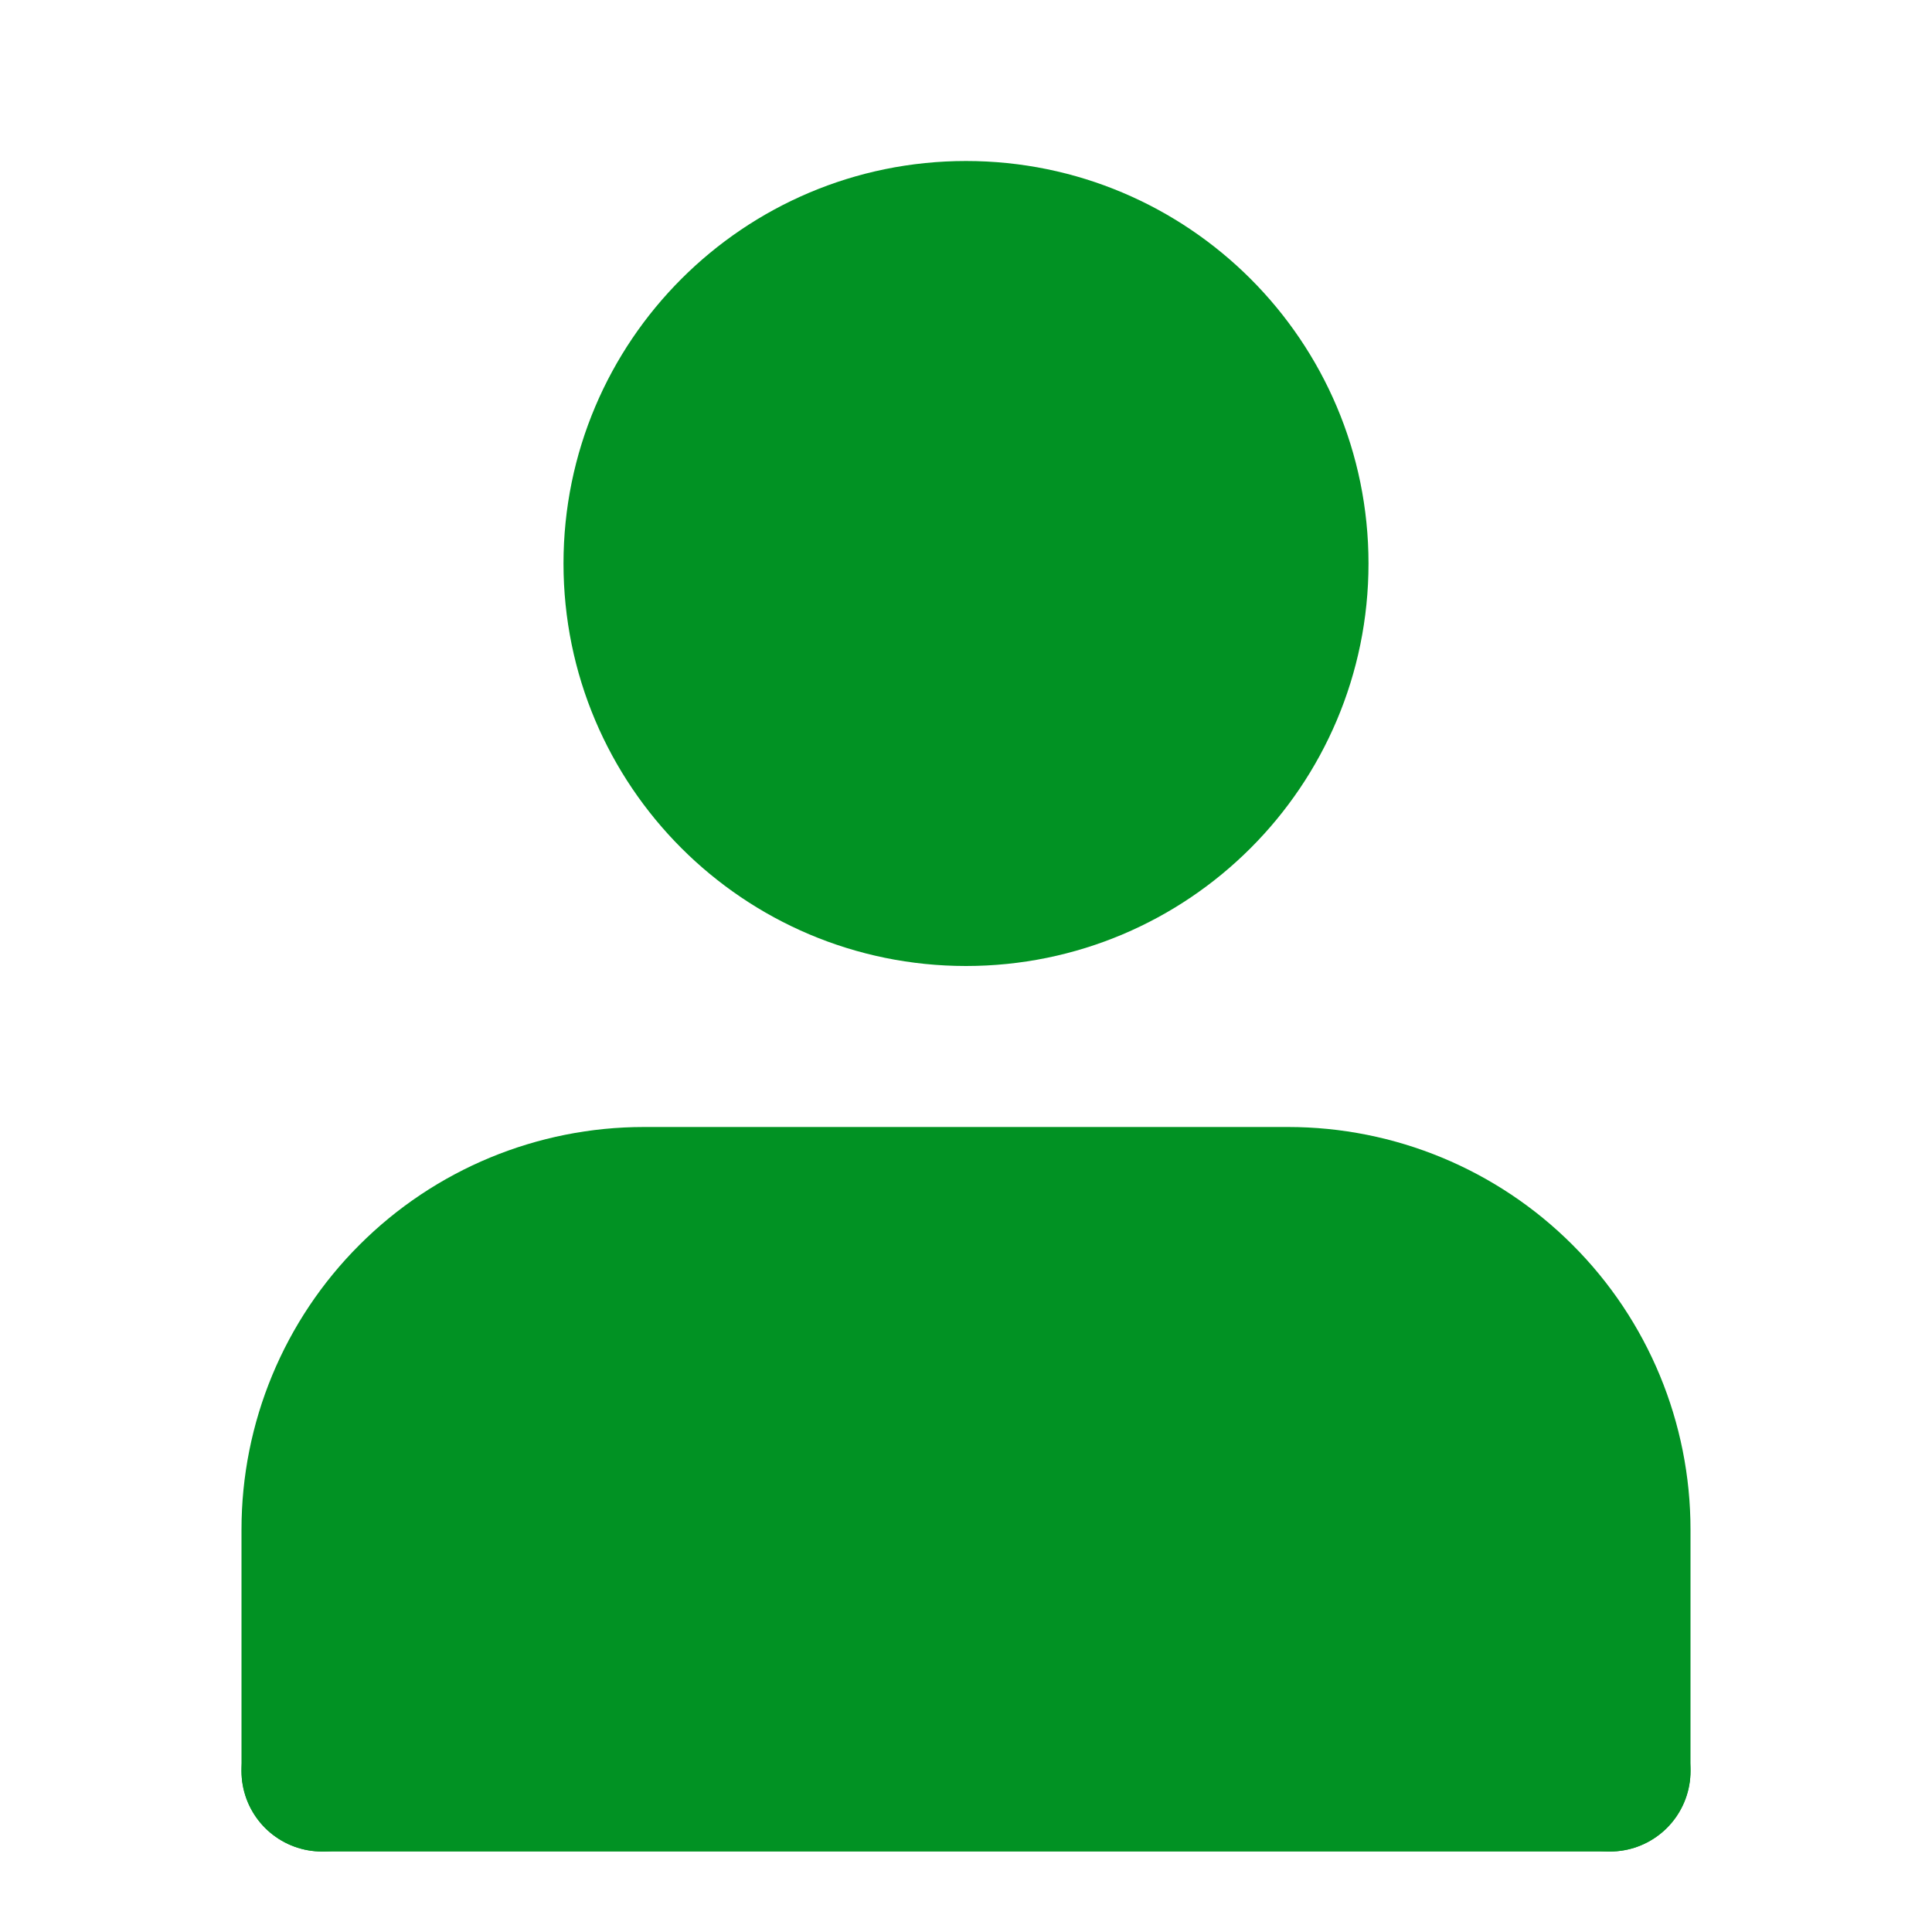
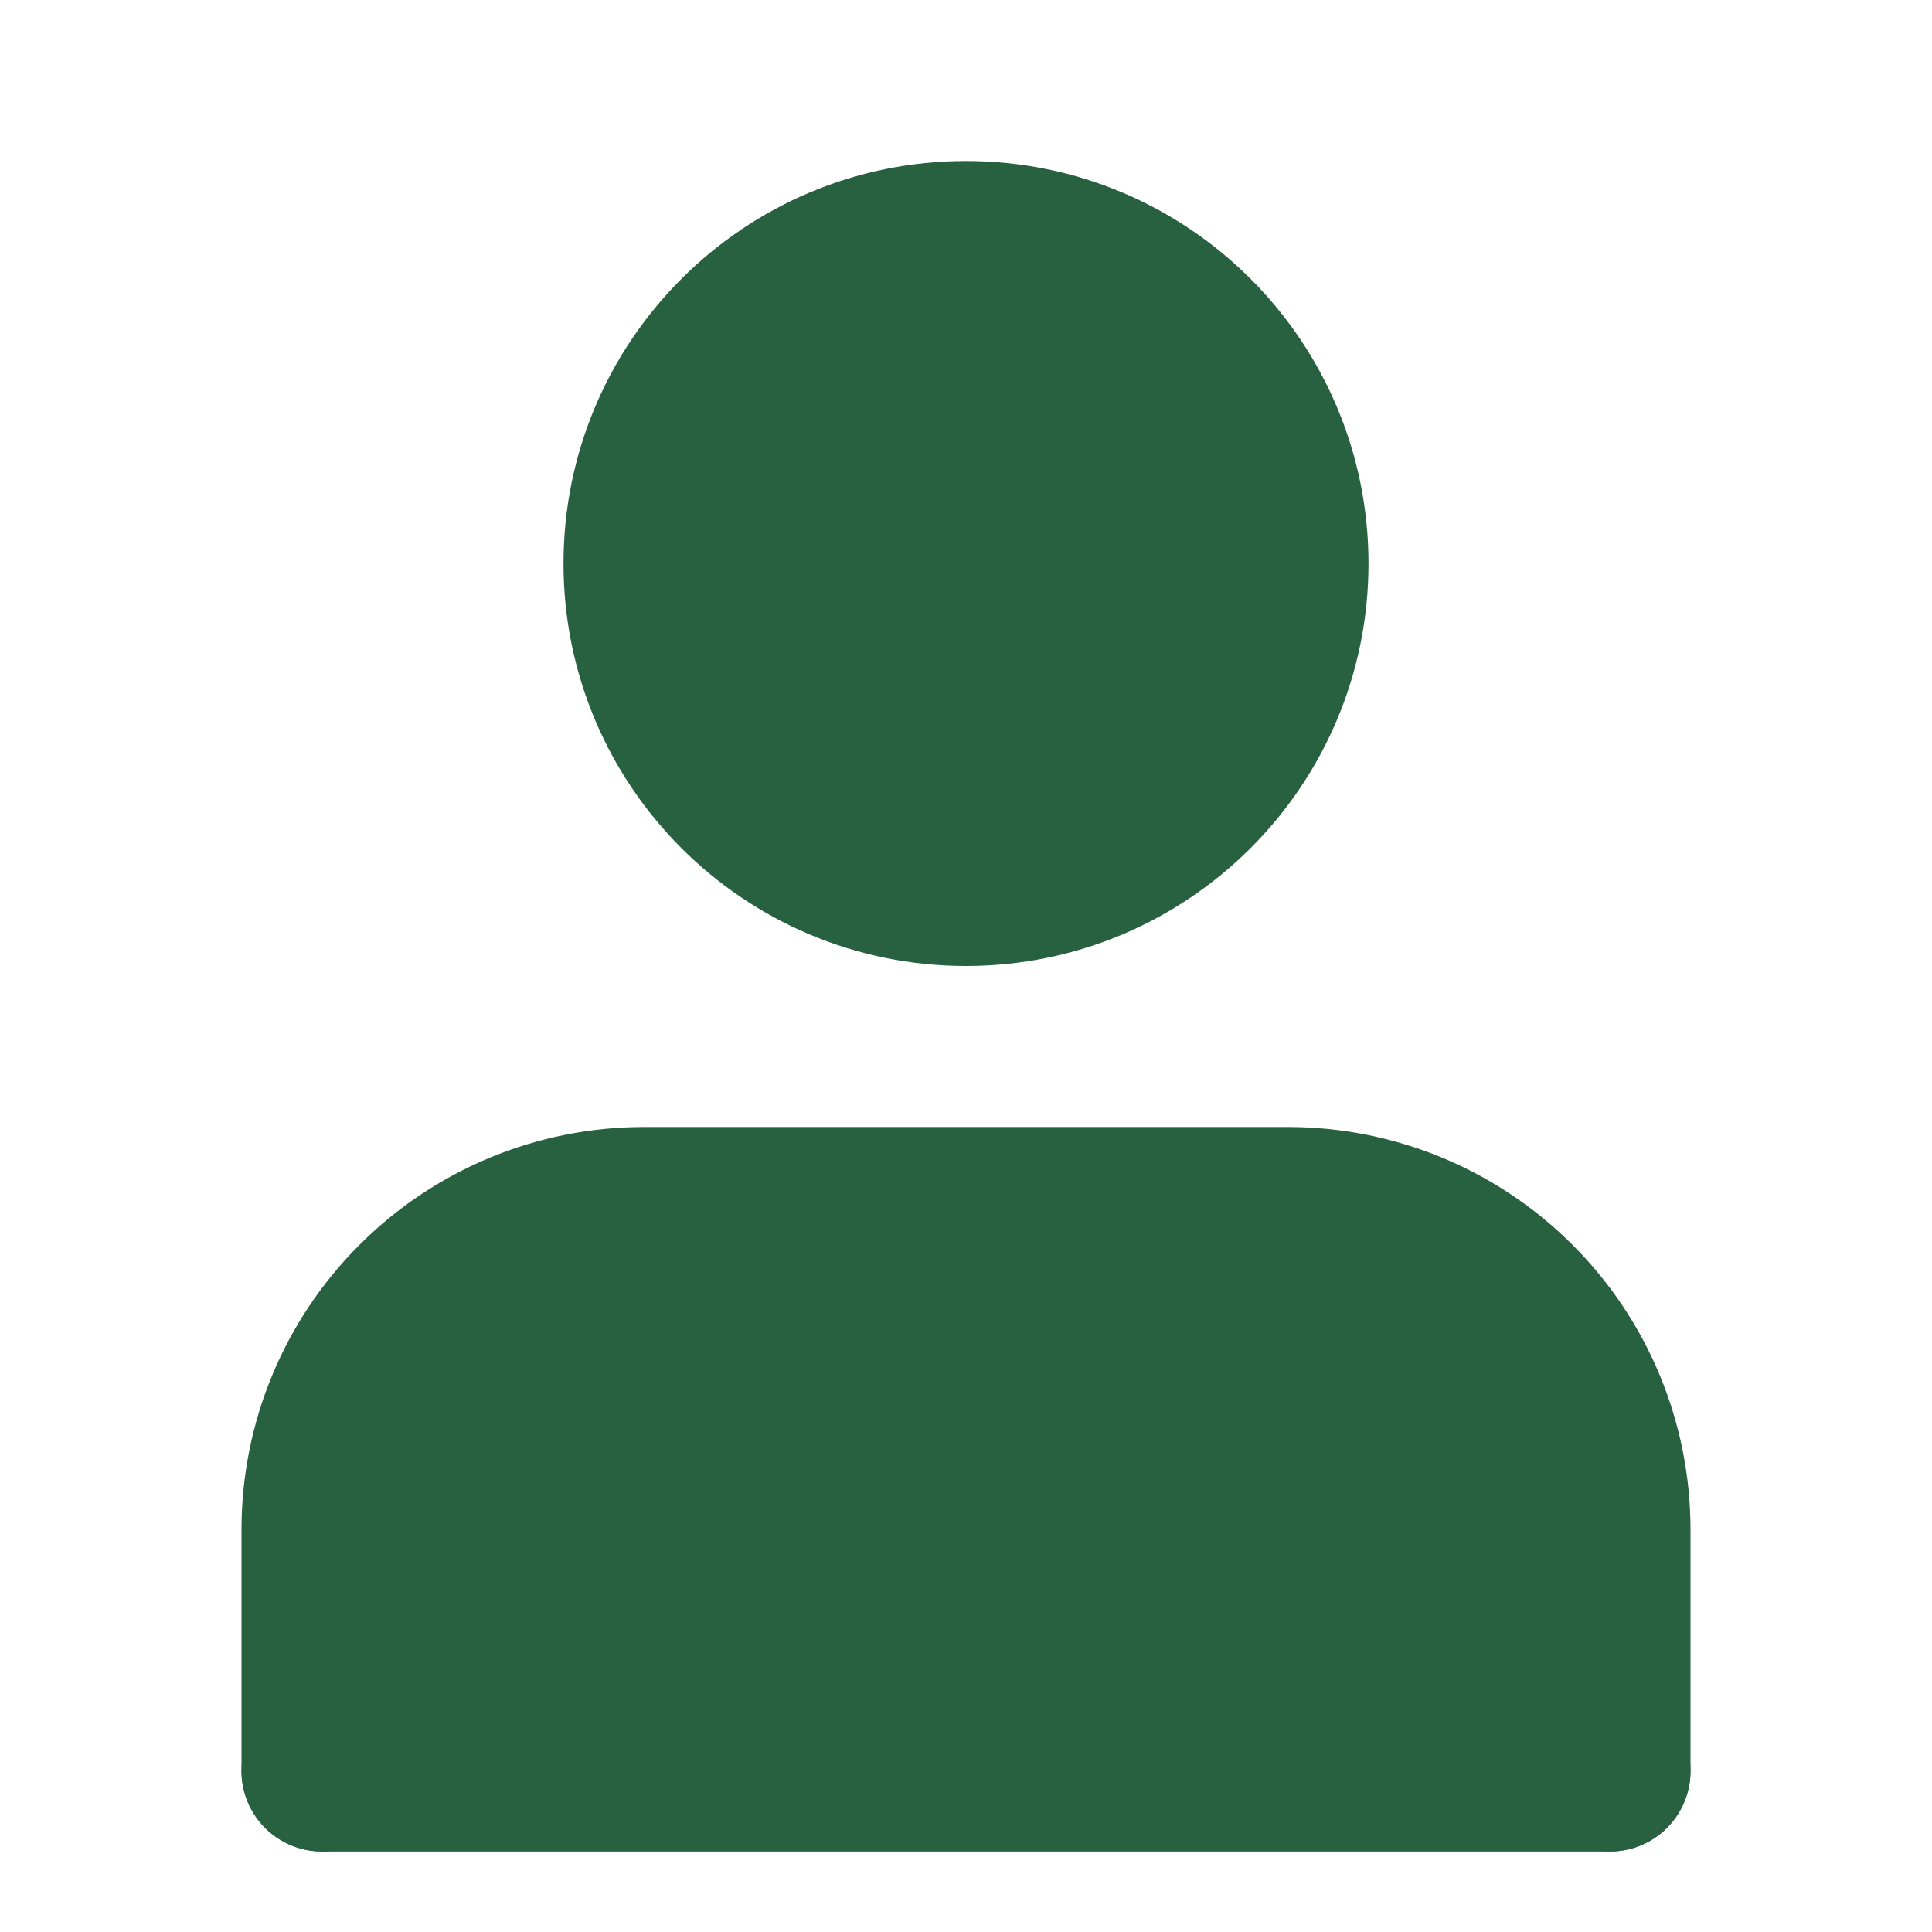
<svg xmlns="http://www.w3.org/2000/svg" width="24" height="24" viewBox="0 0 24 24" fill="none">
-   <path d="M20 22V19C20 17.939 19.579 16.922 18.828 16.172C18.078 15.421 17.061 15 16 15H8C6.939 15 5.922 15.421 5.172 16.172C4.421 16.922 4 17.939 4 19V22" fill="#019223" />
-   <path d="M20 22V19C20 17.939 19.579 16.922 18.828 16.172C18.078 15.421 17.061 15 16 15H8C6.939 15 5.922 15.421 5.172 16.172C4.421 16.922 4 17.939 4 19V22" stroke="#019223" stroke-width="2" stroke-linecap="round" stroke-linejoin="round" />
-   <path d="M4 22H20" stroke="#019223" stroke-width="2" stroke-linecap="round" />
-   <path d="M12 11C14.209 11 16 9.209 16 7C16 4.791 14.209 3 12 3C9.791 3 8 4.791 8 7C8 9.209 9.791 11 12 11Z" fill="#019223" stroke="#019223" stroke-width="2" stroke-linecap="round" stroke-linejoin="round" />
+   <path d="M20 22V19C20 17.939 19.579 16.922 18.828 16.172C18.078 15.421 17.061 15 16 15H8C6.939 15 5.922 15.421 5.172 16.172C4.421 16.922 4 17.939 4 19V22" fill="#286140" />
+   <path d="M20 22V19C20 17.939 19.579 16.922 18.828 16.172C18.078 15.421 17.061 15 16 15H8C6.939 15 5.922 15.421 5.172 16.172C4.421 16.922 4 17.939 4 19V22" stroke="#286140" stroke-width="2" stroke-linecap="round" stroke-linejoin="round" />
+   <path d="M4 22H20" stroke="#286140" stroke-width="2" stroke-linecap="round" />
+   <path d="M12 11C14.209 11 16 9.209 16 7C16 4.791 14.209 3 12 3C9.791 3 8 4.791 8 7C8 9.209 9.791 11 12 11Z" fill="#286140" stroke="#286140" stroke-width="2" stroke-linecap="round" stroke-linejoin="round" />
</svg>
